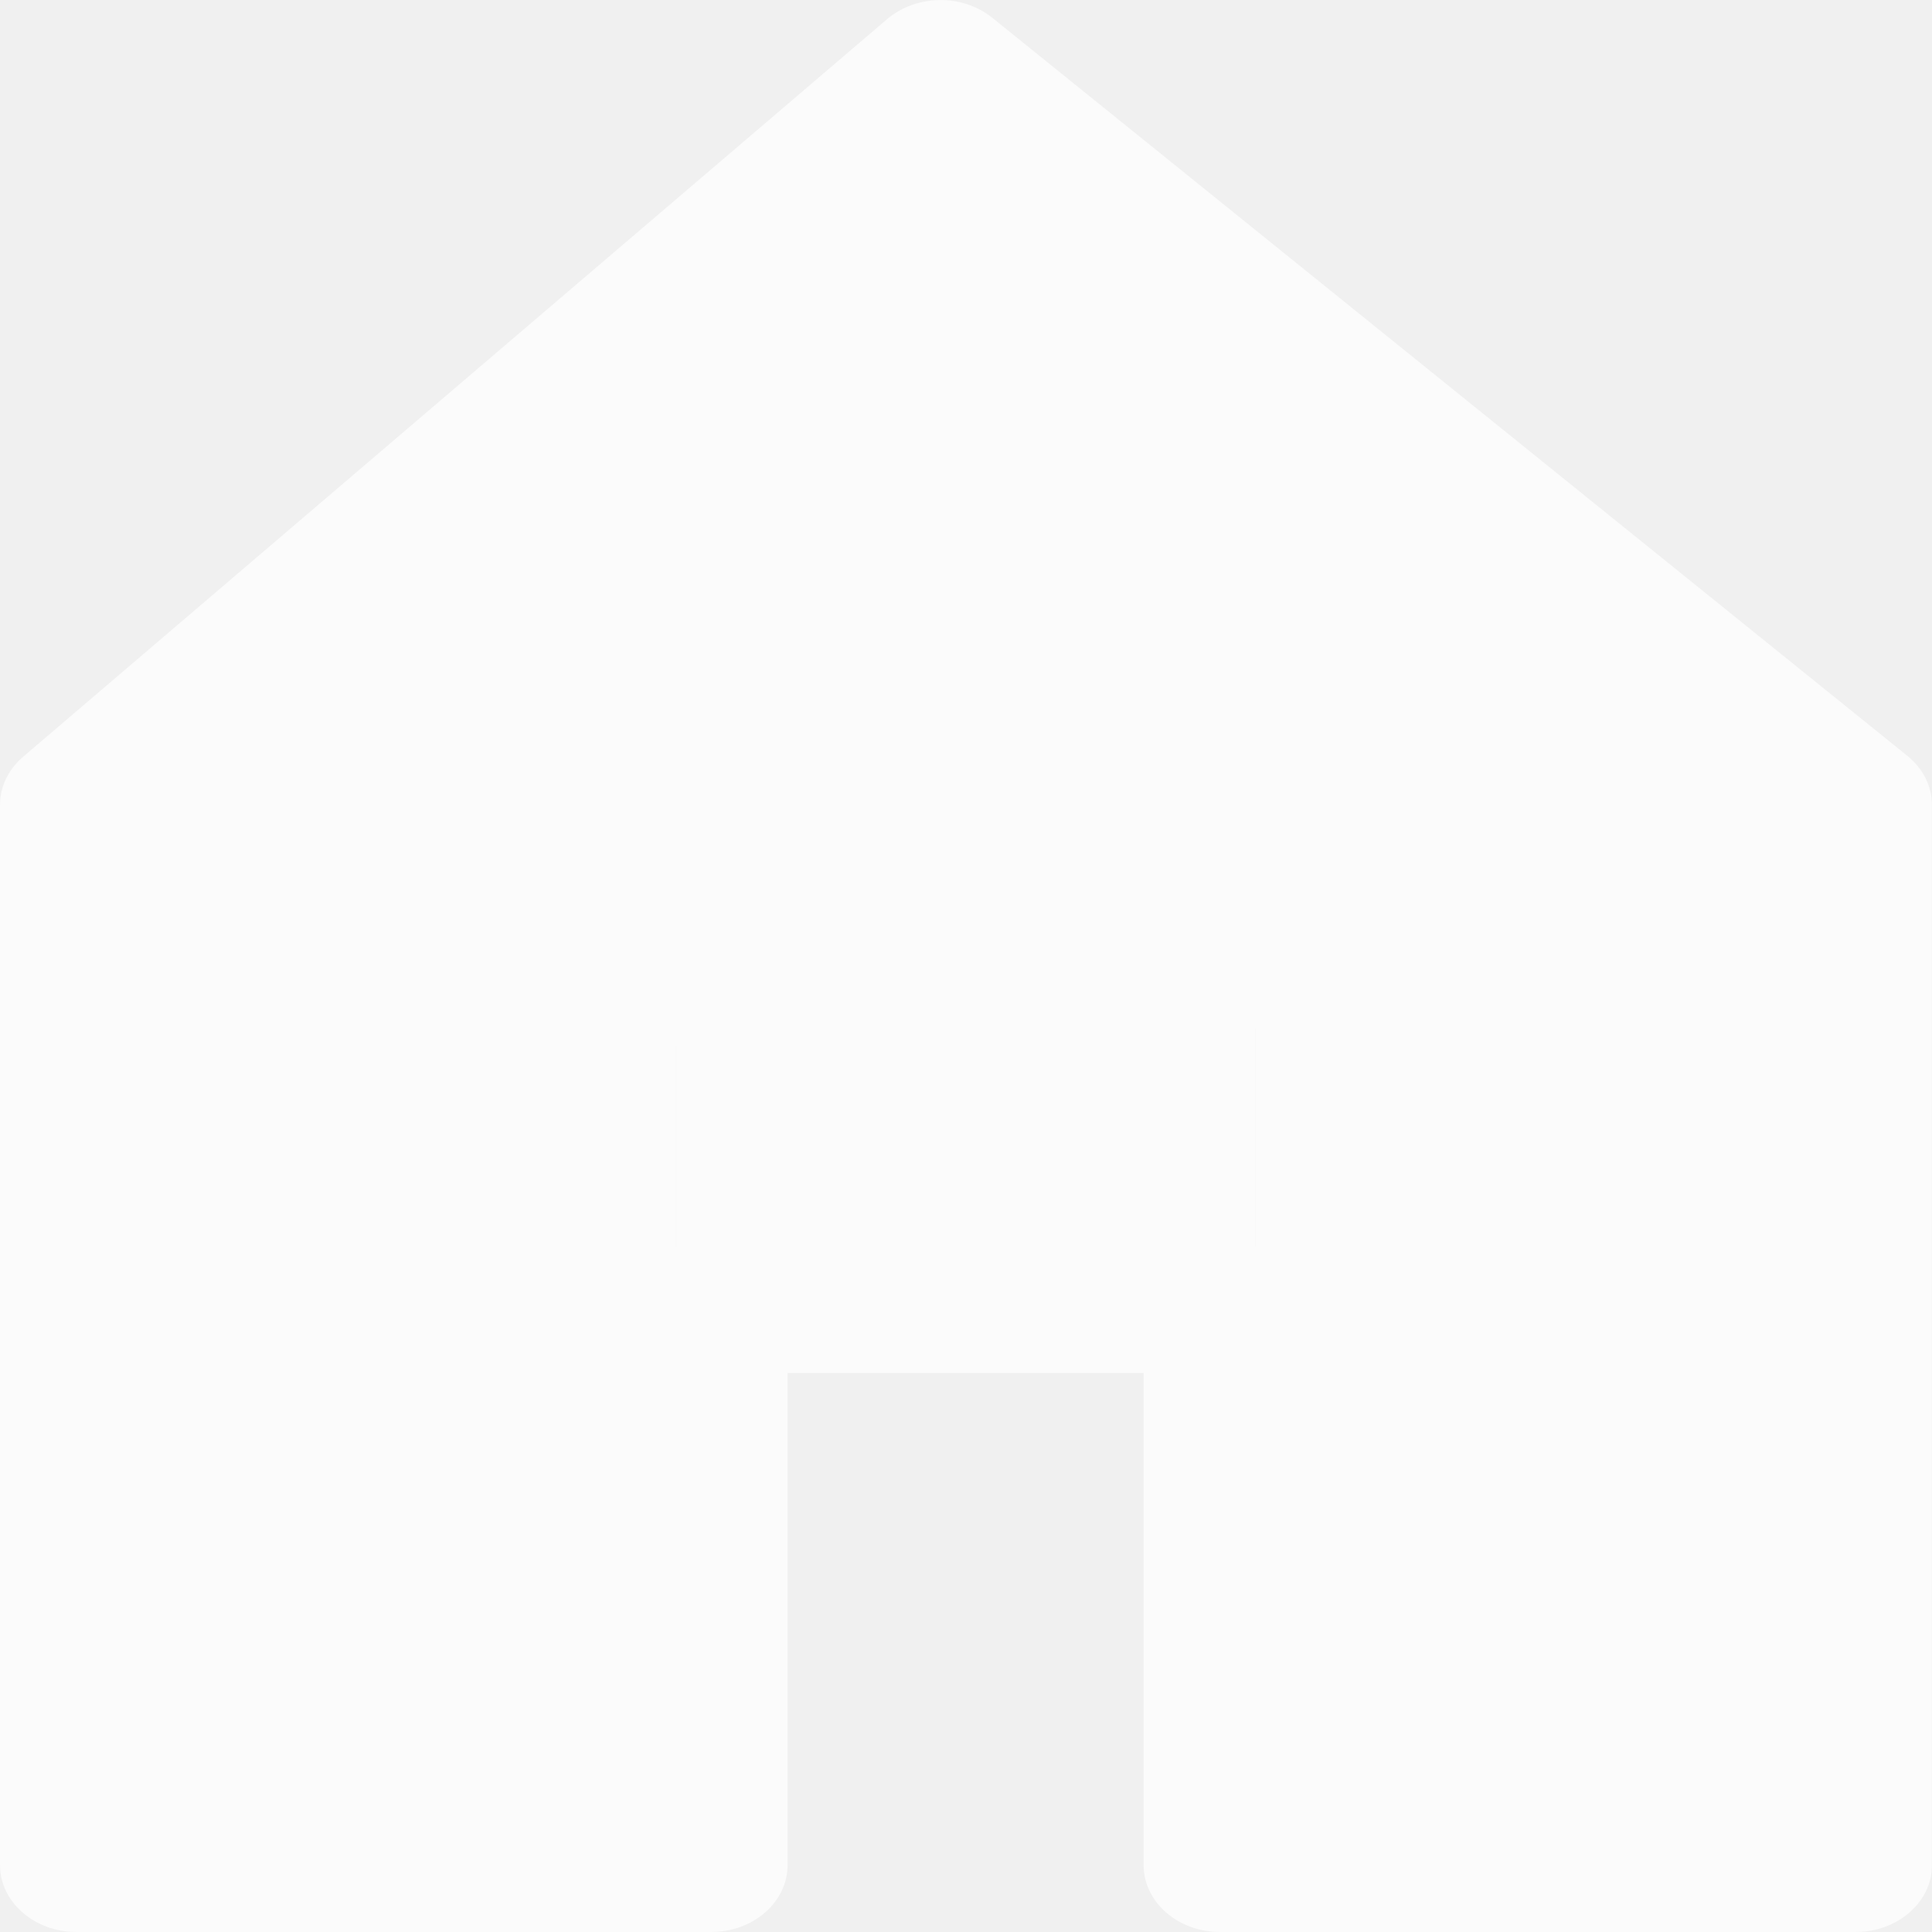
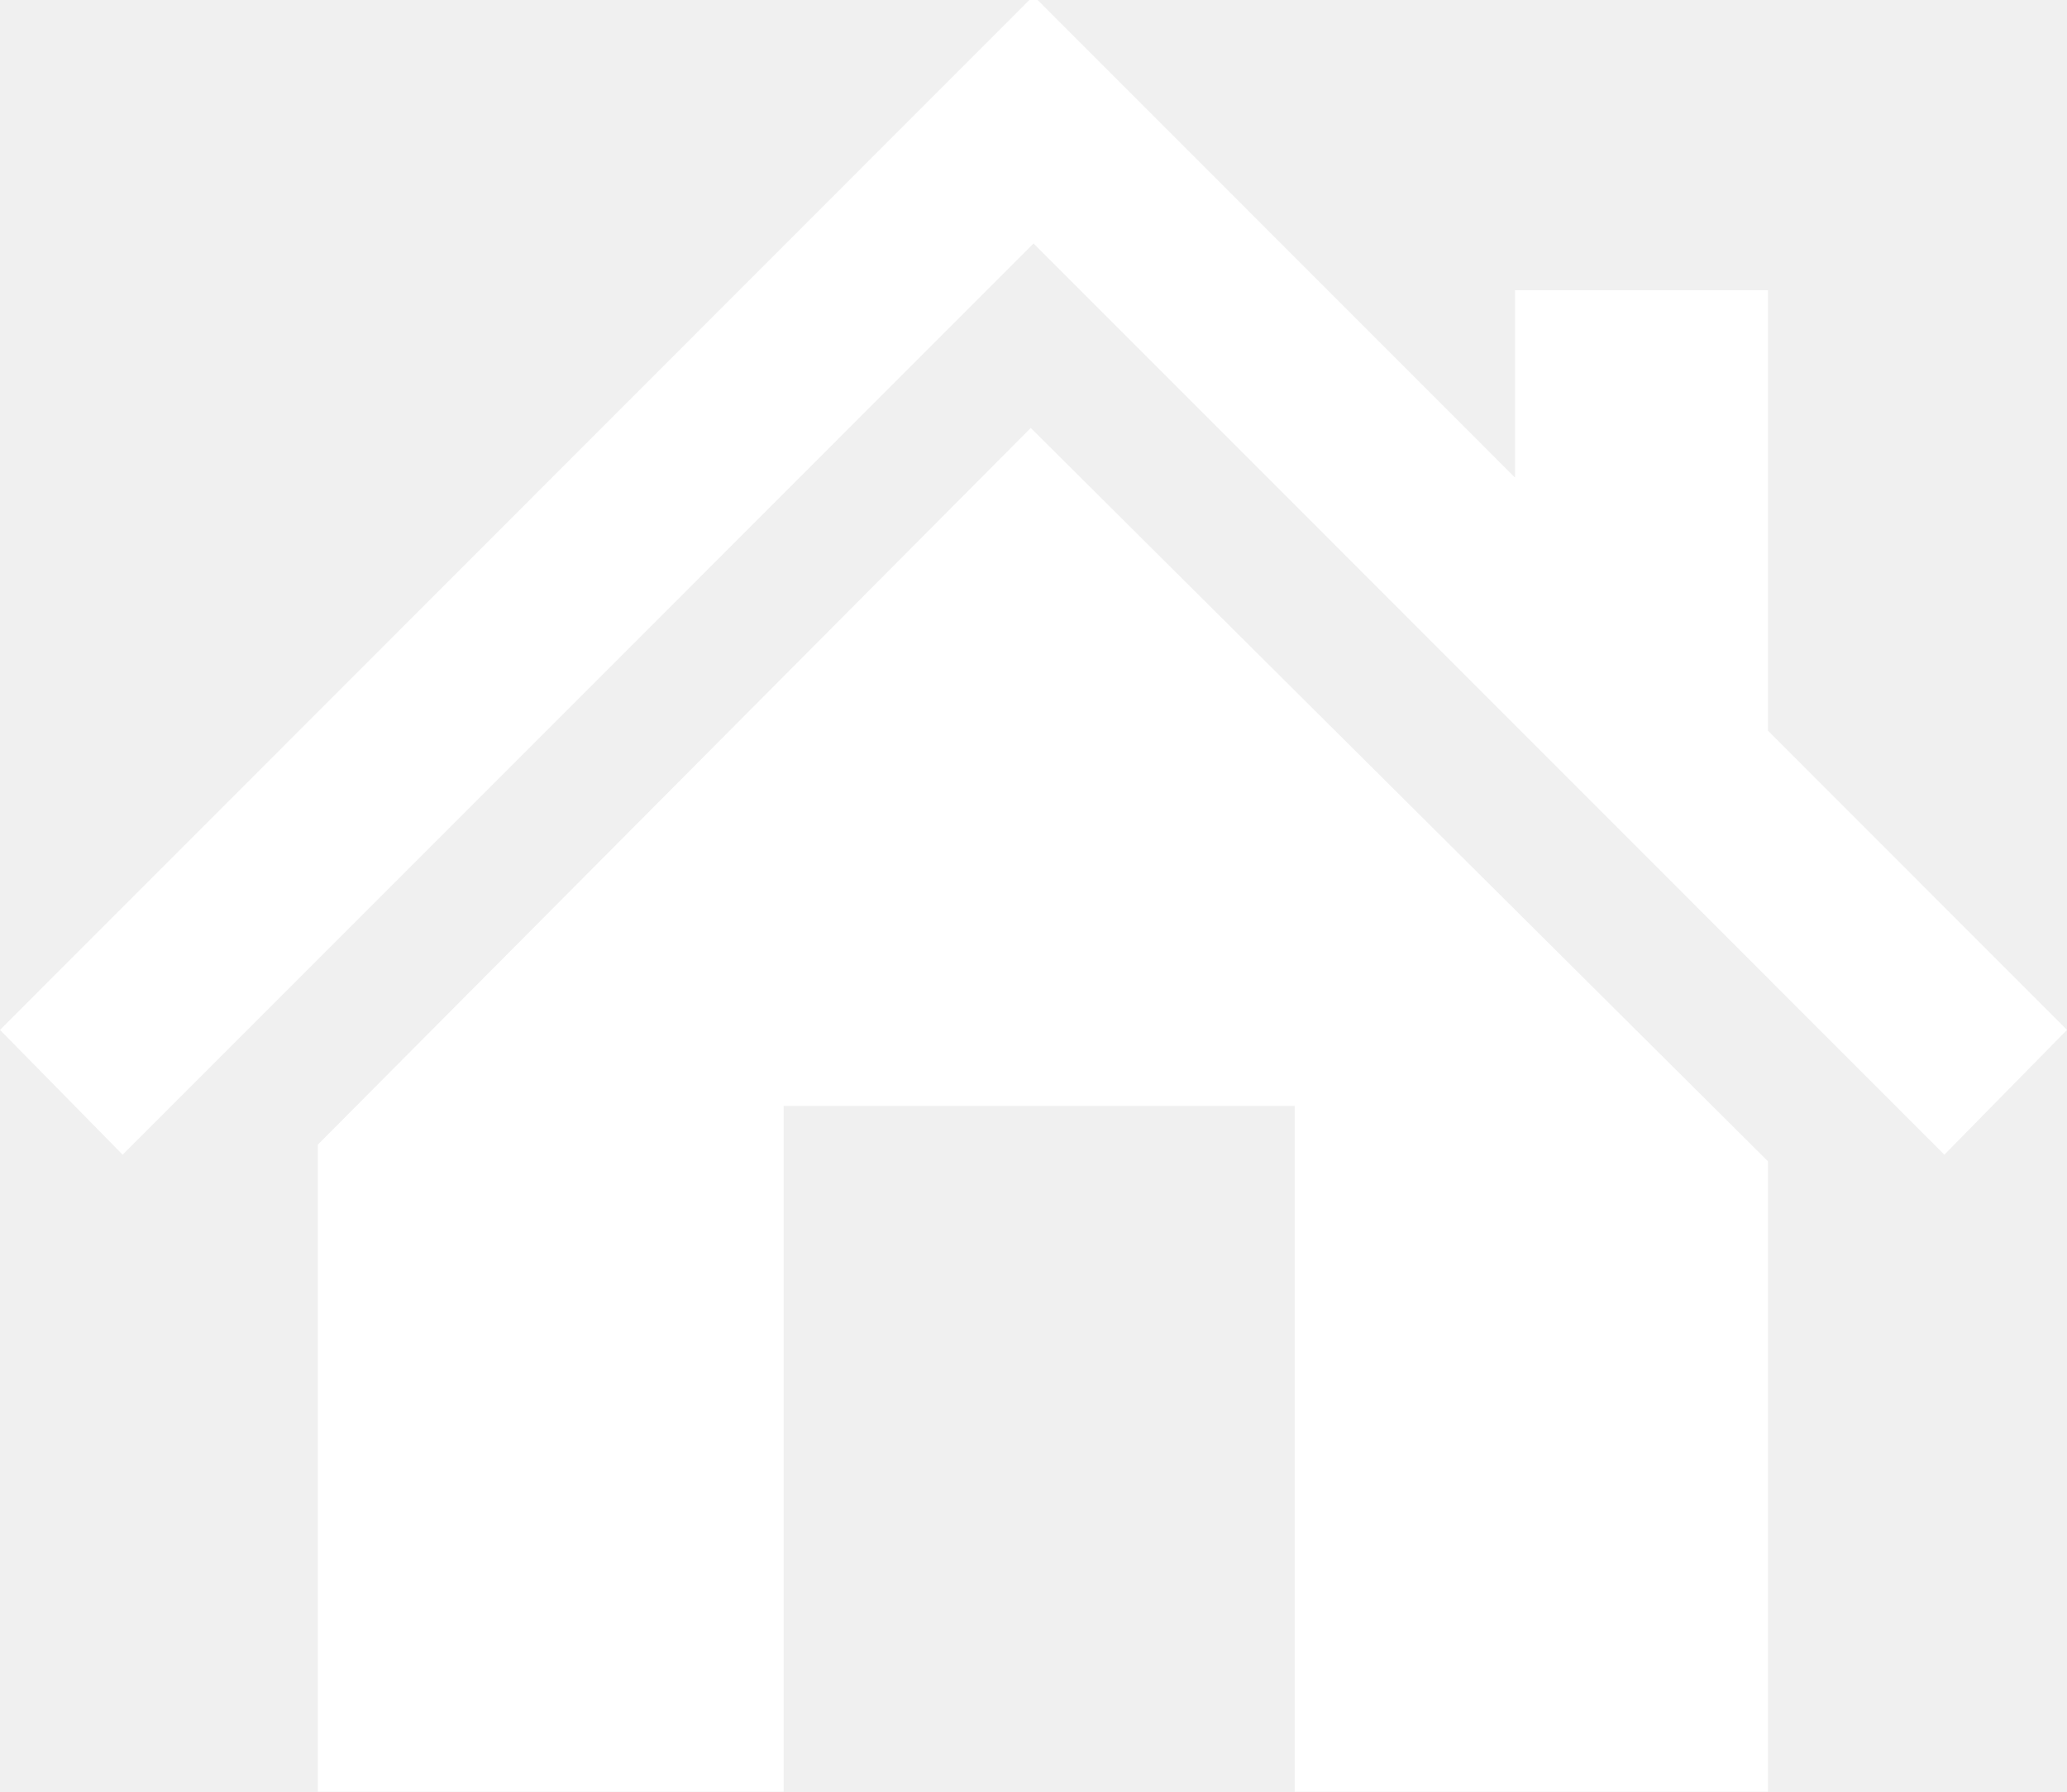
- <svg xmlns="http://www.w3.org/2000/svg" width="12" height="12" viewBox="0 0 12 12" fill="none">
-   <g opacity="0.7">
-     <path d="M0.599 4.571H4.199V11.428H0.599V4.571Z" fill="white" />
-     <path d="M7.799 4.571H11.399V11.428H7.799V4.571Z" fill="white" />
-     <path d="M4.199 4.571H7.799V8H4.199V4.571Z" fill="white" />
-     <path d="M5.699 0.857L0.599 4.857L1.799 6.571L11.099 6.285L10.799 4.571L5.699 0.857Z" fill="white" />
-     <mask id="mask0_187_2591" style="mask-type:alpha" maskUnits="userSpaceOnUse" x="0" y="0" width="12" height="12">
-       <path d="M11.526 12H7.577C7.316 12 7.103 11.814 7.103 11.584V8.528H4.892V11.584C4.892 11.814 4.679 12 4.417 12H0.474C0.213 12 0 11.814 0 11.584V5C0 4.886 0.051 4.78 0.144 4.7L5.512 0.117C5.694 -0.035 5.976 -0.04 6.163 0.11L11.845 4.693C11.944 4.772 12 4.884 12 5V11.584C12 11.814 11.787 12 11.526 12ZM8.052 11.168H11.052V5.181L5.851 0.988L0.948 5.177V11.168H3.948V8.112C3.948 7.882 4.162 7.695 4.423 7.695H7.58C7.841 7.695 8.054 7.882 8.054 8.112V11.168H8.052Z" fill="#222222" />
-     </mask>
-     <g mask="url(#mask0_187_2591)">
-       <rect x="-0.601" y="-0" width="12.6" height="12" fill="white" />
-     </g>
-   </g>
+ <svg xmlns="http://www.w3.org/2000/svg" width="30" height="26" viewBox="0 0 30 26" fill="none">
+   <path fill-rule="evenodd" clip-rule="evenodd" d="M14.96 6.21L25.66 16.852V26H18.791V16.048H11.374V26H4.613V16.61L14.96 6.21ZM14.94 0L0 14.945L1.78 16.756L15.001 3.533L28.22 16.756L30 14.945L25.66 10.603V4.212H21.989V6.931L15.06 0H14.94Z" fill="white" />
</svg>
